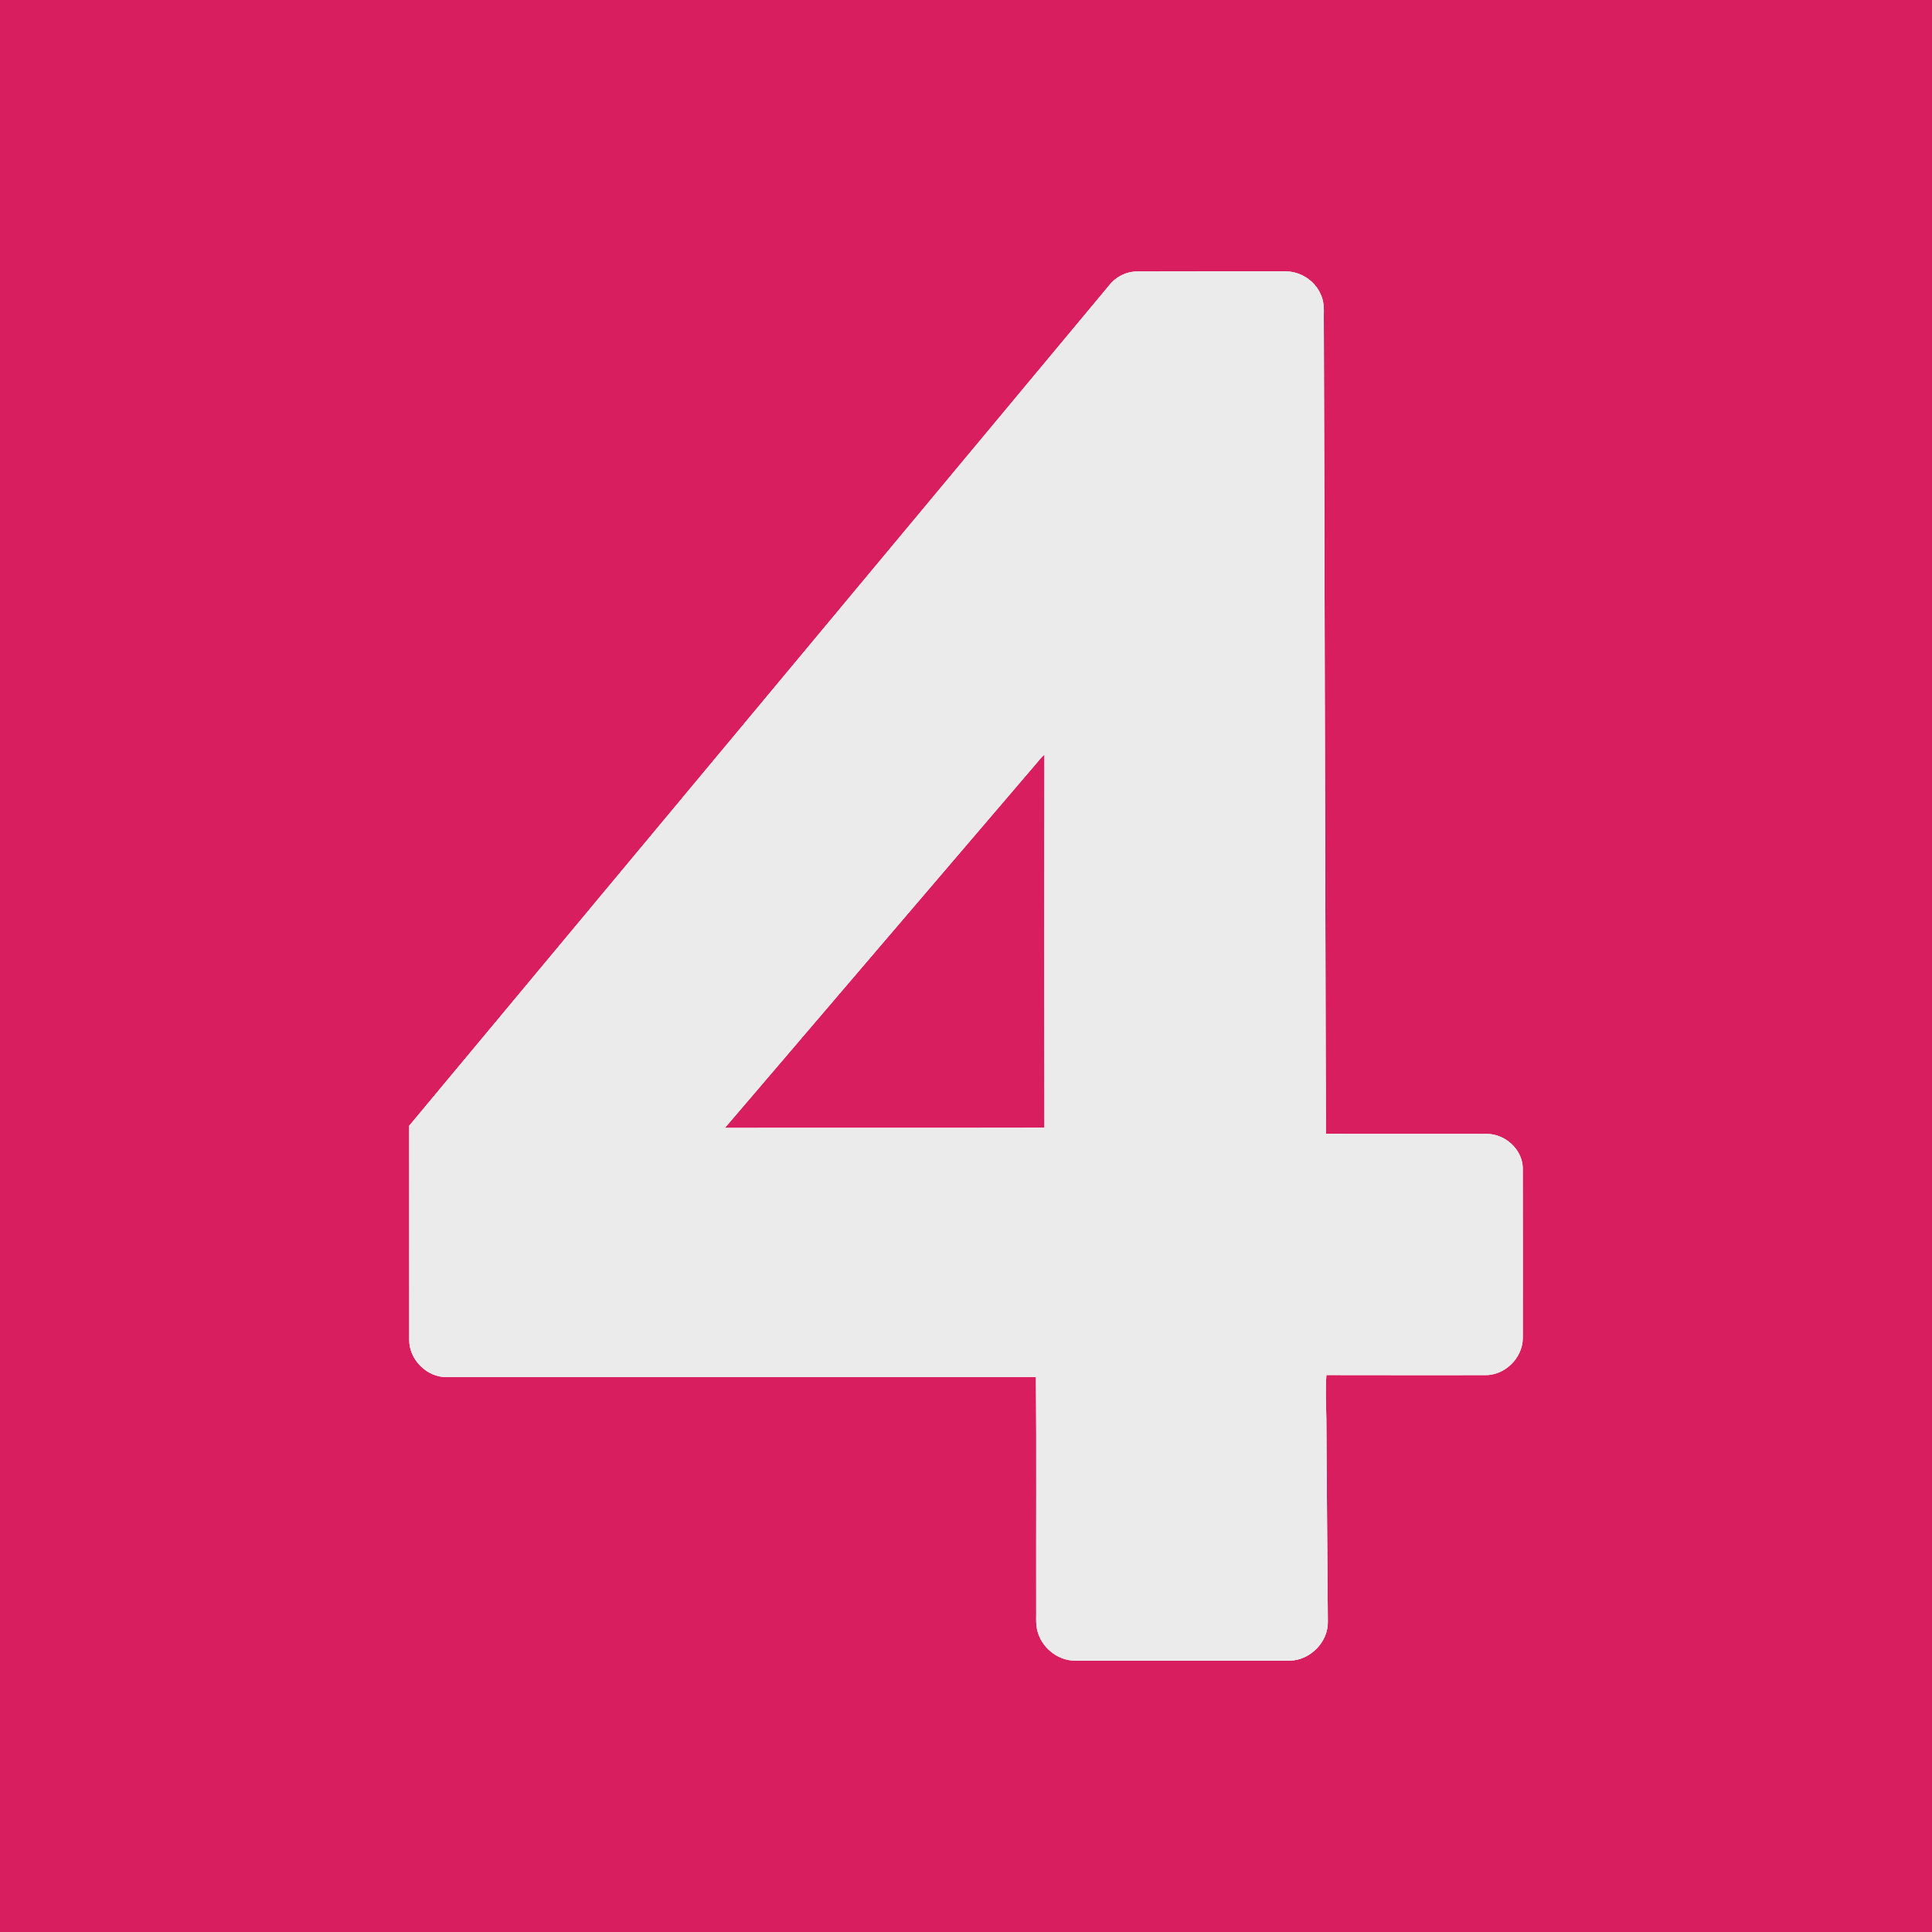
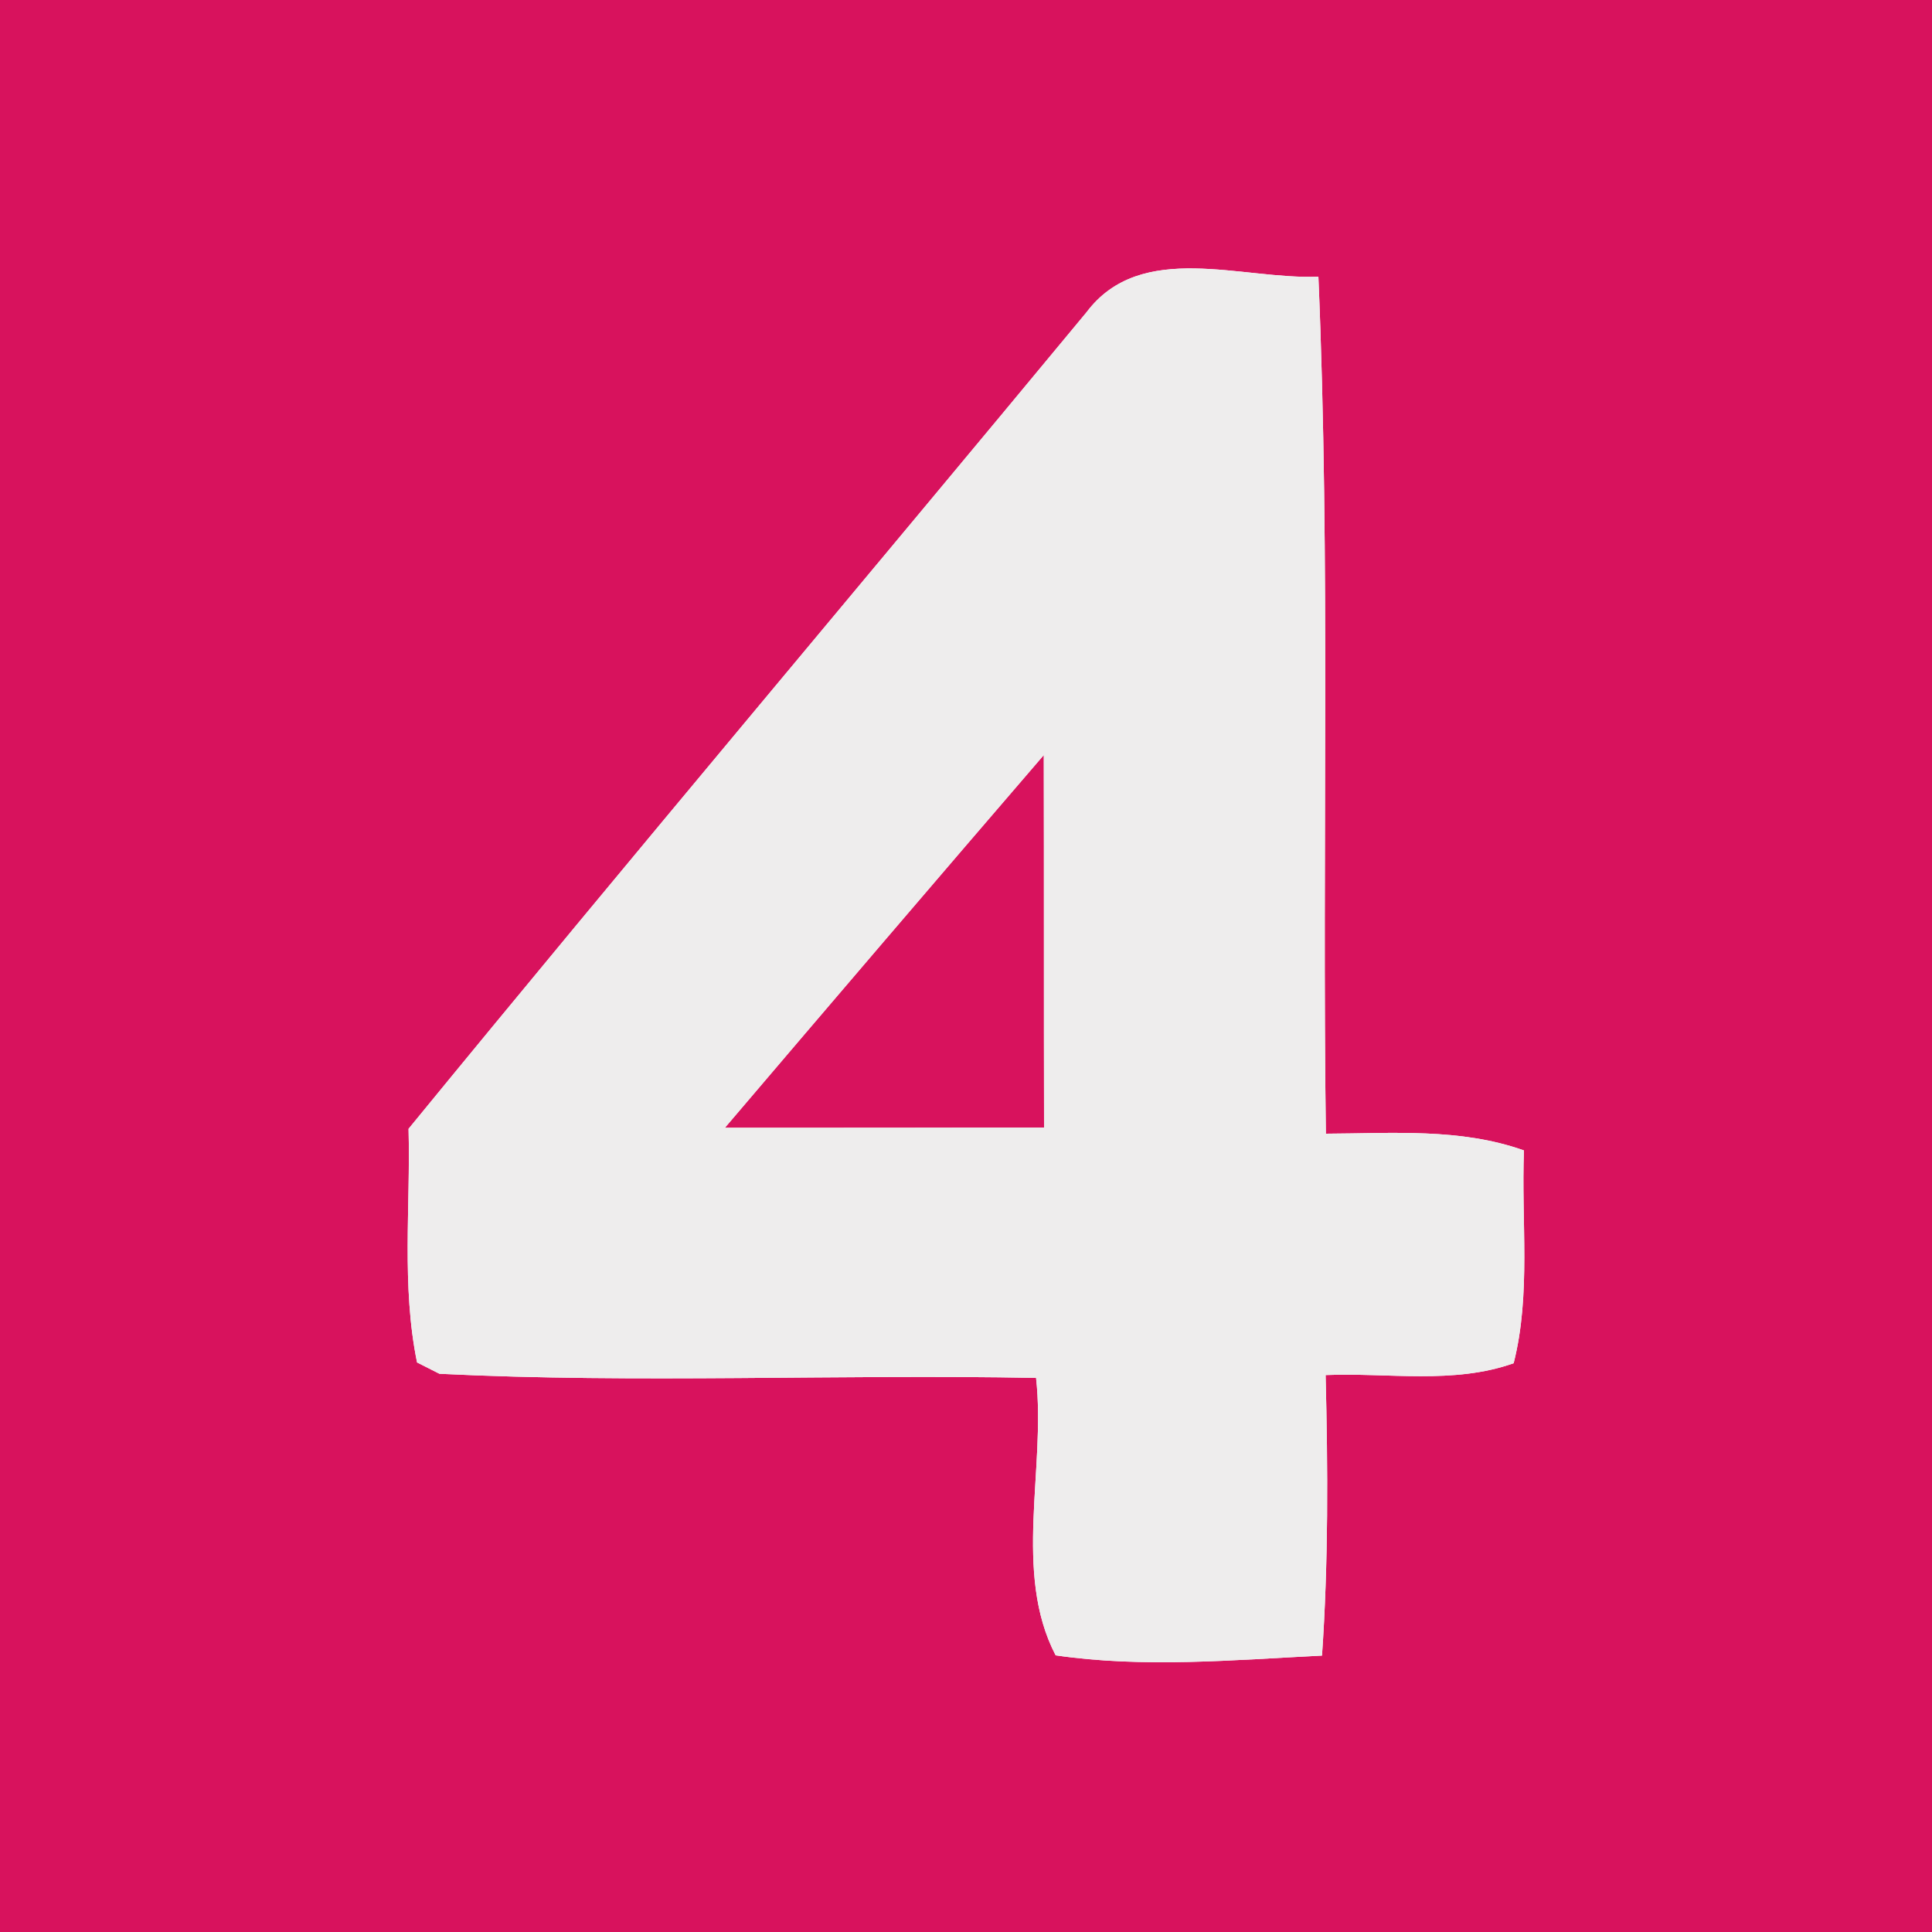
- <svg xmlns="http://www.w3.org/2000/svg" width="960pt" height="960pt" viewBox="0 0 960 960" version="1.1">
-   <g id="#d81e5eff">
-     <path fill="#d81e5e" opacity="1.00" d=" M 0.00 0.00 L 960.00 0.00 L 960.00 960.00 L 0.00 960.00 L 0.00 0.00 M 550.98 141.97 C 435.10 281.12 319.17 420.24 203.30 559.40 C 203.35 594.96 203.29 630.51 203.33 666.07 C 203.48 675.82 212.24 684.47 222.04 684.29 C 319.61 684.26 417.18 684.36 514.75 684.24 C 515.06 722.45 514.79 760.72 514.88 798.95 C 514.99 802.63 514.55 806.36 515.37 809.98 C 517.30 818.41 525.31 825.13 534.03 825.16 C 569.70 825.14 605.36 825.15 641.02 825.16 C 650.96 824.97 659.95 815.97 659.80 805.98 C 659.55 772.34 659.26 738.70 659.06 705.06 C 658.92 697.82 658.53 690.41 659.09 683.27 C 685.39 683.35 711.68 683.29 737.98 683.30 C 747.76 683.45 756.53 674.82 756.67 665.06 C 756.67 636.73 756.72 608.38 756.65 580.05 C 756.28 571.00 747.98 563.61 739.08 563.42 C 712.33 563.37 685.58 563.43 658.84 563.39 C 658.43 427.93 658.24 292.47 657.79 157.01 C 657.90 153.28 657.85 149.38 656.12 145.97 C 653.19 139.36 646.22 134.94 639.03 134.84 C 614.34 134.88 589.64 134.78 564.96 134.89 C 559.46 134.94 554.28 137.61 550.98 141.97 Z" />
-     <path fill="#d81e5e" opacity="1.00" d=" M 514.71 379.65 C 516.09 378.03 517.39 376.34 518.96 374.92 C 518.82 436.73 518.84 498.55 518.96 560.36 C 466.04 560.48 413.12 560.33 360.21 560.44 C 411.67 500.15 463.22 439.92 514.71 379.65 Z" />
+ <svg xmlns="http://www.w3.org/2000/svg" width="75pt" height="75pt" viewBox="0 0 75 75" version="1.1">
+   <g id="#d8125dff">
+     <path fill="#d8125d" opacity="1.00" d=" M 0.00 0.00 L 75.00 0.00 L 75.00 75.00 L 0.00 75.00 L 0.00 0.00 M 42.18 12.12 C 33.42 22.70 24.56 33.19 15.86 43.82 C 15.94 46.84 15.58 49.91 16.19 52.89 L 17.06 53.33 C 24.77 53.71 32.50 53.34 40.22 53.49 C 40.61 57.01 39.31 61.05 40.98 64.26 C 44.41 64.76 47.88 64.44 51.32 64.27 C 51.57 60.65 51.55 57.01 51.46 53.38 C 53.88 53.28 56.43 53.75 58.76 52.92 C 59.44 50.23 59.05 47.40 59.16 44.66 C 56.69 43.78 54.04 44.00 51.47 44.01 C 51.32 32.93 51.65 21.83 51.18 10.74 C 48.23 10.87 44.30 9.30 42.18 12.12 Z" />
+     <path fill="#d8125d" opacity="1.00" d=" M 28.14 43.78 C 32.26 38.94 36.38 34.12 40.52 29.31 C 40.53 34.13 40.52 38.95 40.53 43.77 C 36.40 43.78 32.27 43.78 28.14 43.78 Z" />
  </g>
-   <g id="#ebebebff">
-     <path fill="#ebebeb" opacity="1.00" d=" M 550.98 141.97 C 554.28 137.61 559.46 134.94 564.96 134.89 C 589.64 134.78 614.34 134.88 639.03 134.84 C 646.22 134.94 653.19 139.36 656.12 145.97 C 657.85 149.38 657.90 153.28 657.79 157.01 C 658.24 292.47 658.43 427.93 658.84 563.39 C 685.58 563.43 712.33 563.37 739.08 563.42 C 747.98 563.61 756.28 571.00 756.65 580.05 C 756.72 608.38 756.67 636.73 756.67 665.06 C 756.53 674.82 747.76 683.45 737.98 683.30 C 711.68 683.29 685.39 683.35 659.09 683.27 C 658.53 690.41 658.92 697.82 659.06 705.06 C 659.26 738.70 659.55 772.34 659.80 805.98 C 659.95 815.97 650.96 824.97 641.02 825.16 C 605.36 825.15 569.70 825.14 534.03 825.16 C 525.31 825.13 517.30 818.41 515.37 809.98 C 514.55 806.36 514.99 802.63 514.88 798.95 C 514.79 760.72 515.06 722.45 514.75 684.24 C 417.18 684.36 319.61 684.26 222.04 684.29 C 212.24 684.47 203.48 675.82 203.33 666.07 C 203.29 630.51 203.35 594.96 203.30 559.40 C 319.17 420.24 435.10 281.12 550.98 141.97 M 514.71 379.65 C 463.22 439.92 411.67 500.15 360.21 560.44 C 413.12 560.33 466.04 560.48 518.96 560.36 C 518.84 498.55 518.82 436.73 518.96 374.92 C 517.39 376.34 516.09 378.03 514.71 379.65 Z" />
+   <g id="#eeededff">
+     <path fill="#eeeded" opacity="1.00" d=" M 42.18 12.12 C 44.30 9.30 48.23 10.87 51.18 10.74 C 51.65 21.83 51.32 32.93 51.47 44.01 C 54.04 44.00 56.69 43.78 59.16 44.66 C 59.05 47.40 59.44 50.23 58.76 52.92 C 56.43 53.75 53.88 53.28 51.46 53.38 C 51.55 57.01 51.57 60.65 51.32 64.27 C 47.88 64.44 44.41 64.76 40.98 64.26 C 39.31 61.05 40.61 57.01 40.22 53.49 C 32.50 53.34 24.77 53.71 17.06 53.33 L 16.19 52.89 C 15.58 49.91 15.94 46.84 15.86 43.82 C 24.56 33.19 33.42 22.70 42.18 12.12 M 28.14 43.78 C 32.27 43.78 36.40 43.78 40.53 43.77 C 40.52 38.95 40.53 34.13 40.52 29.31 C 36.38 34.12 32.26 38.94 28.14 43.78 Z" />
  </g>
</svg>
